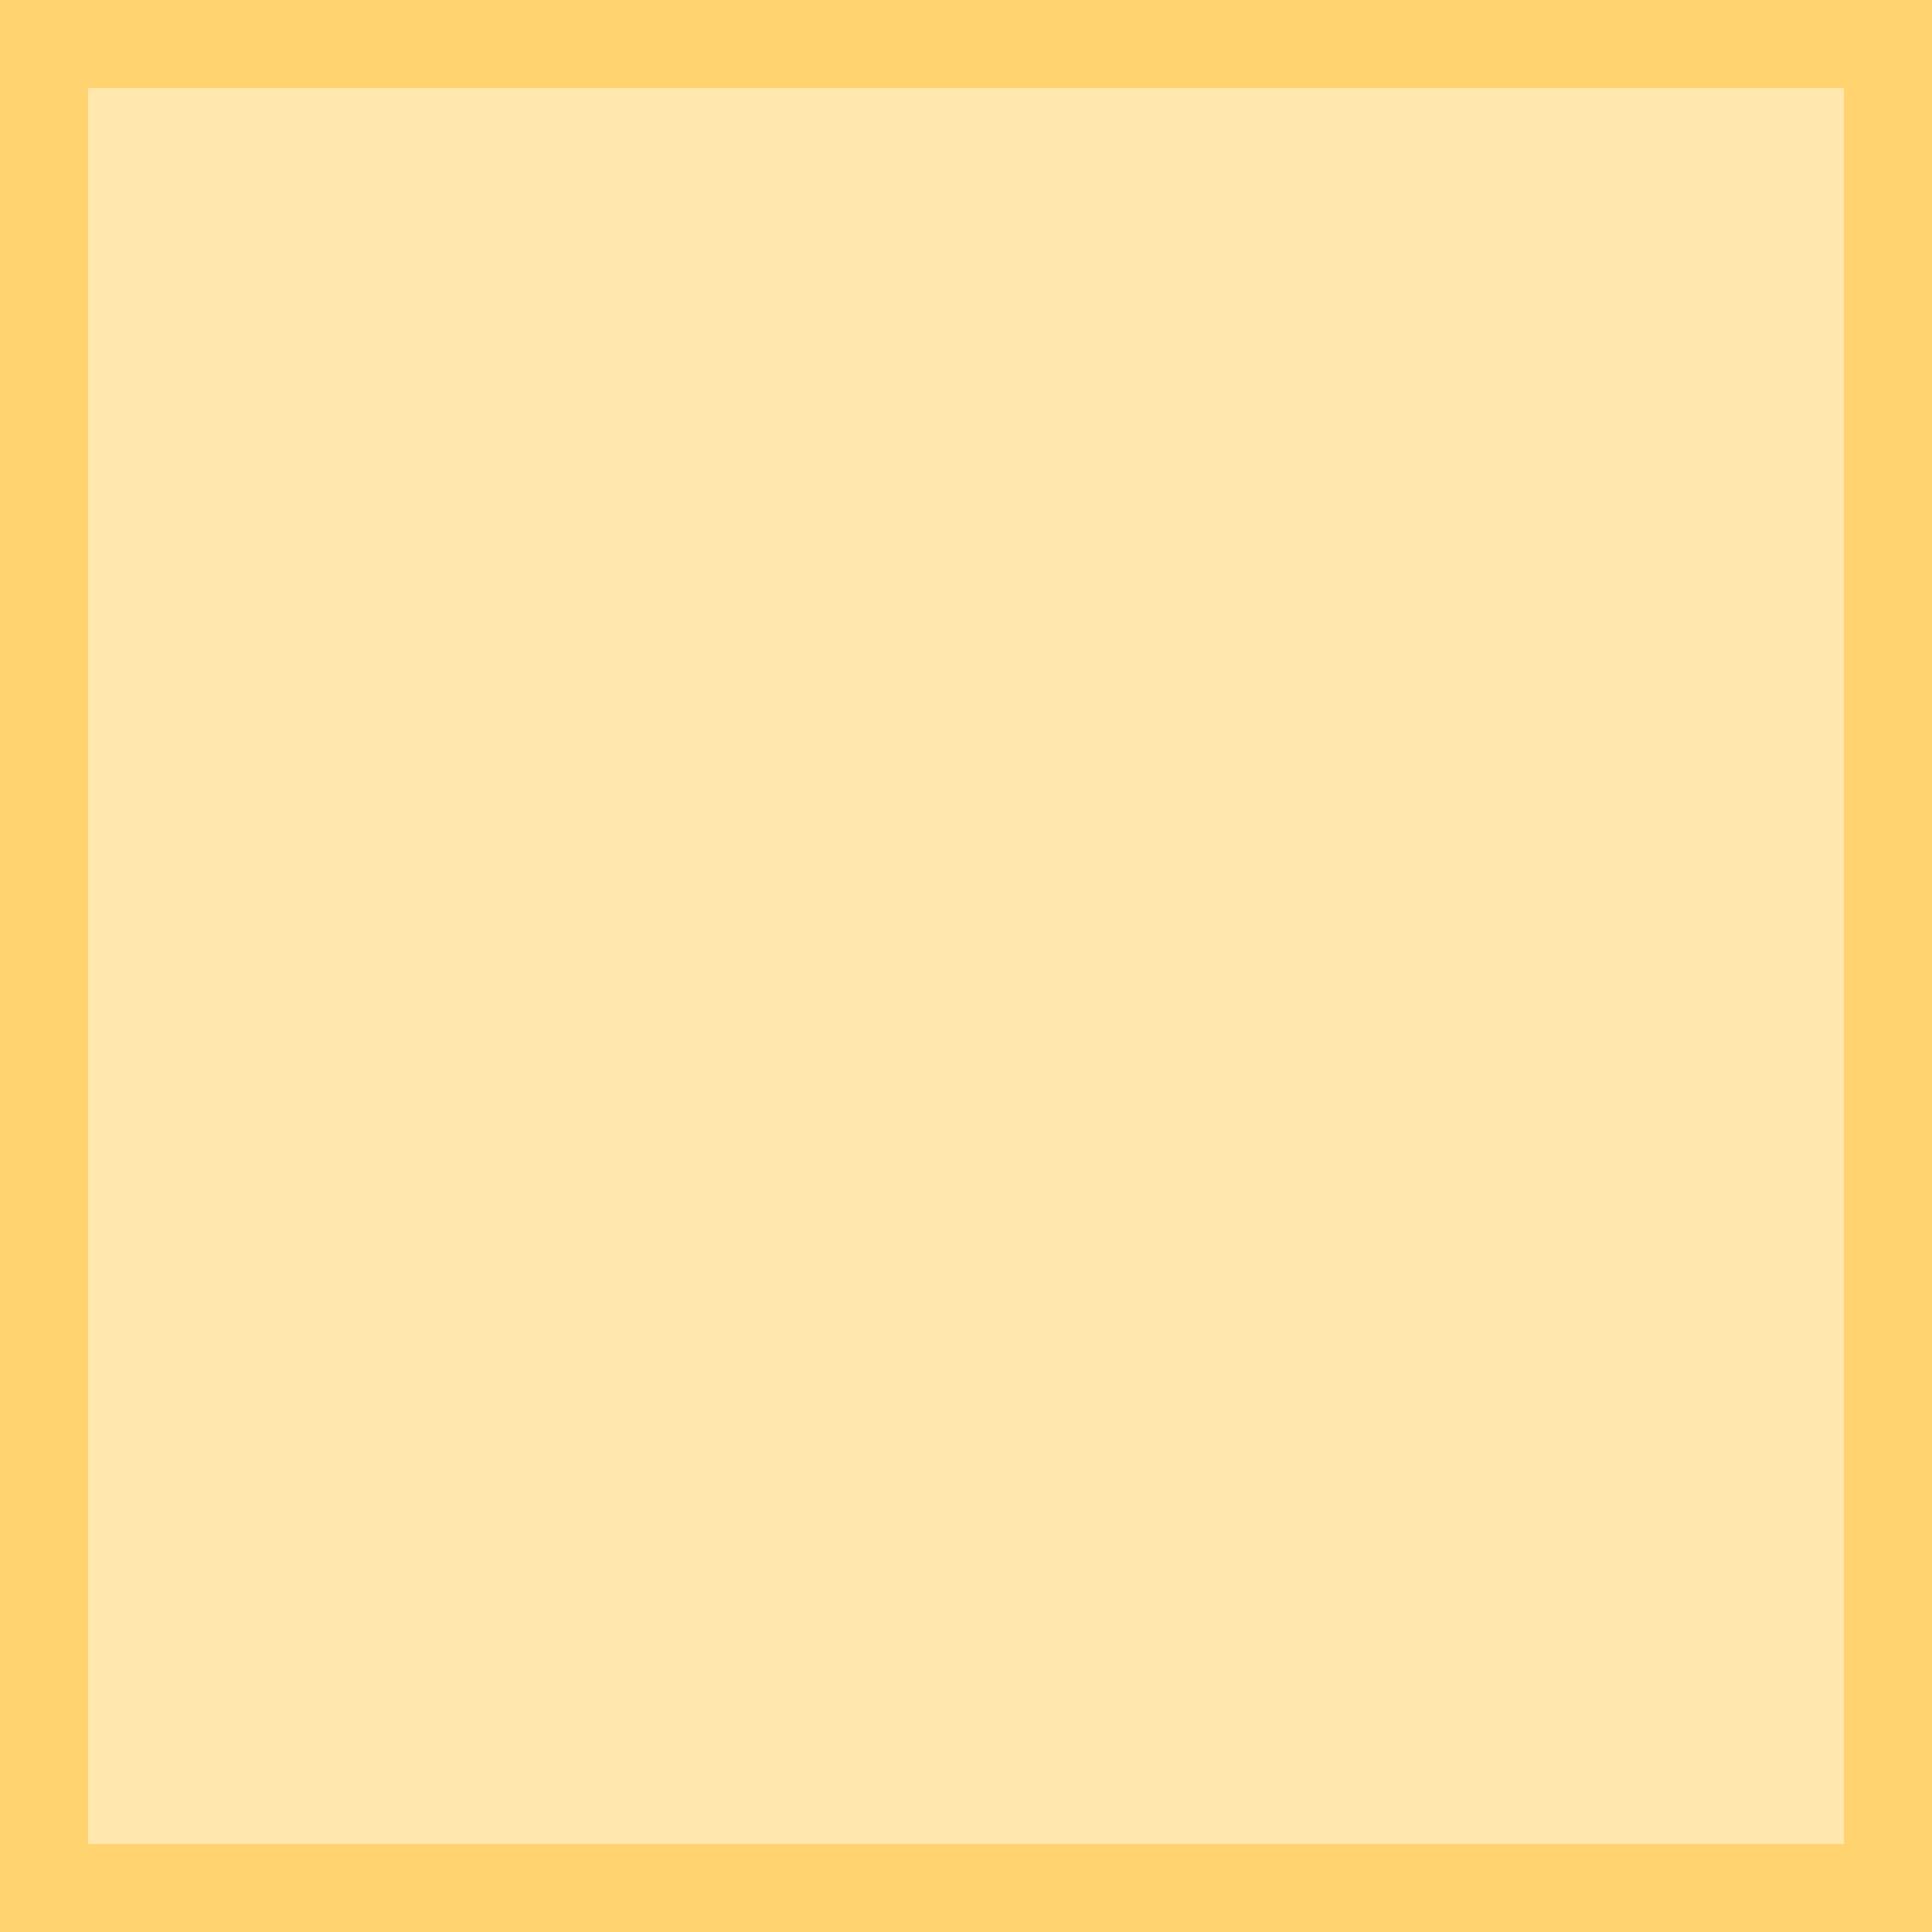
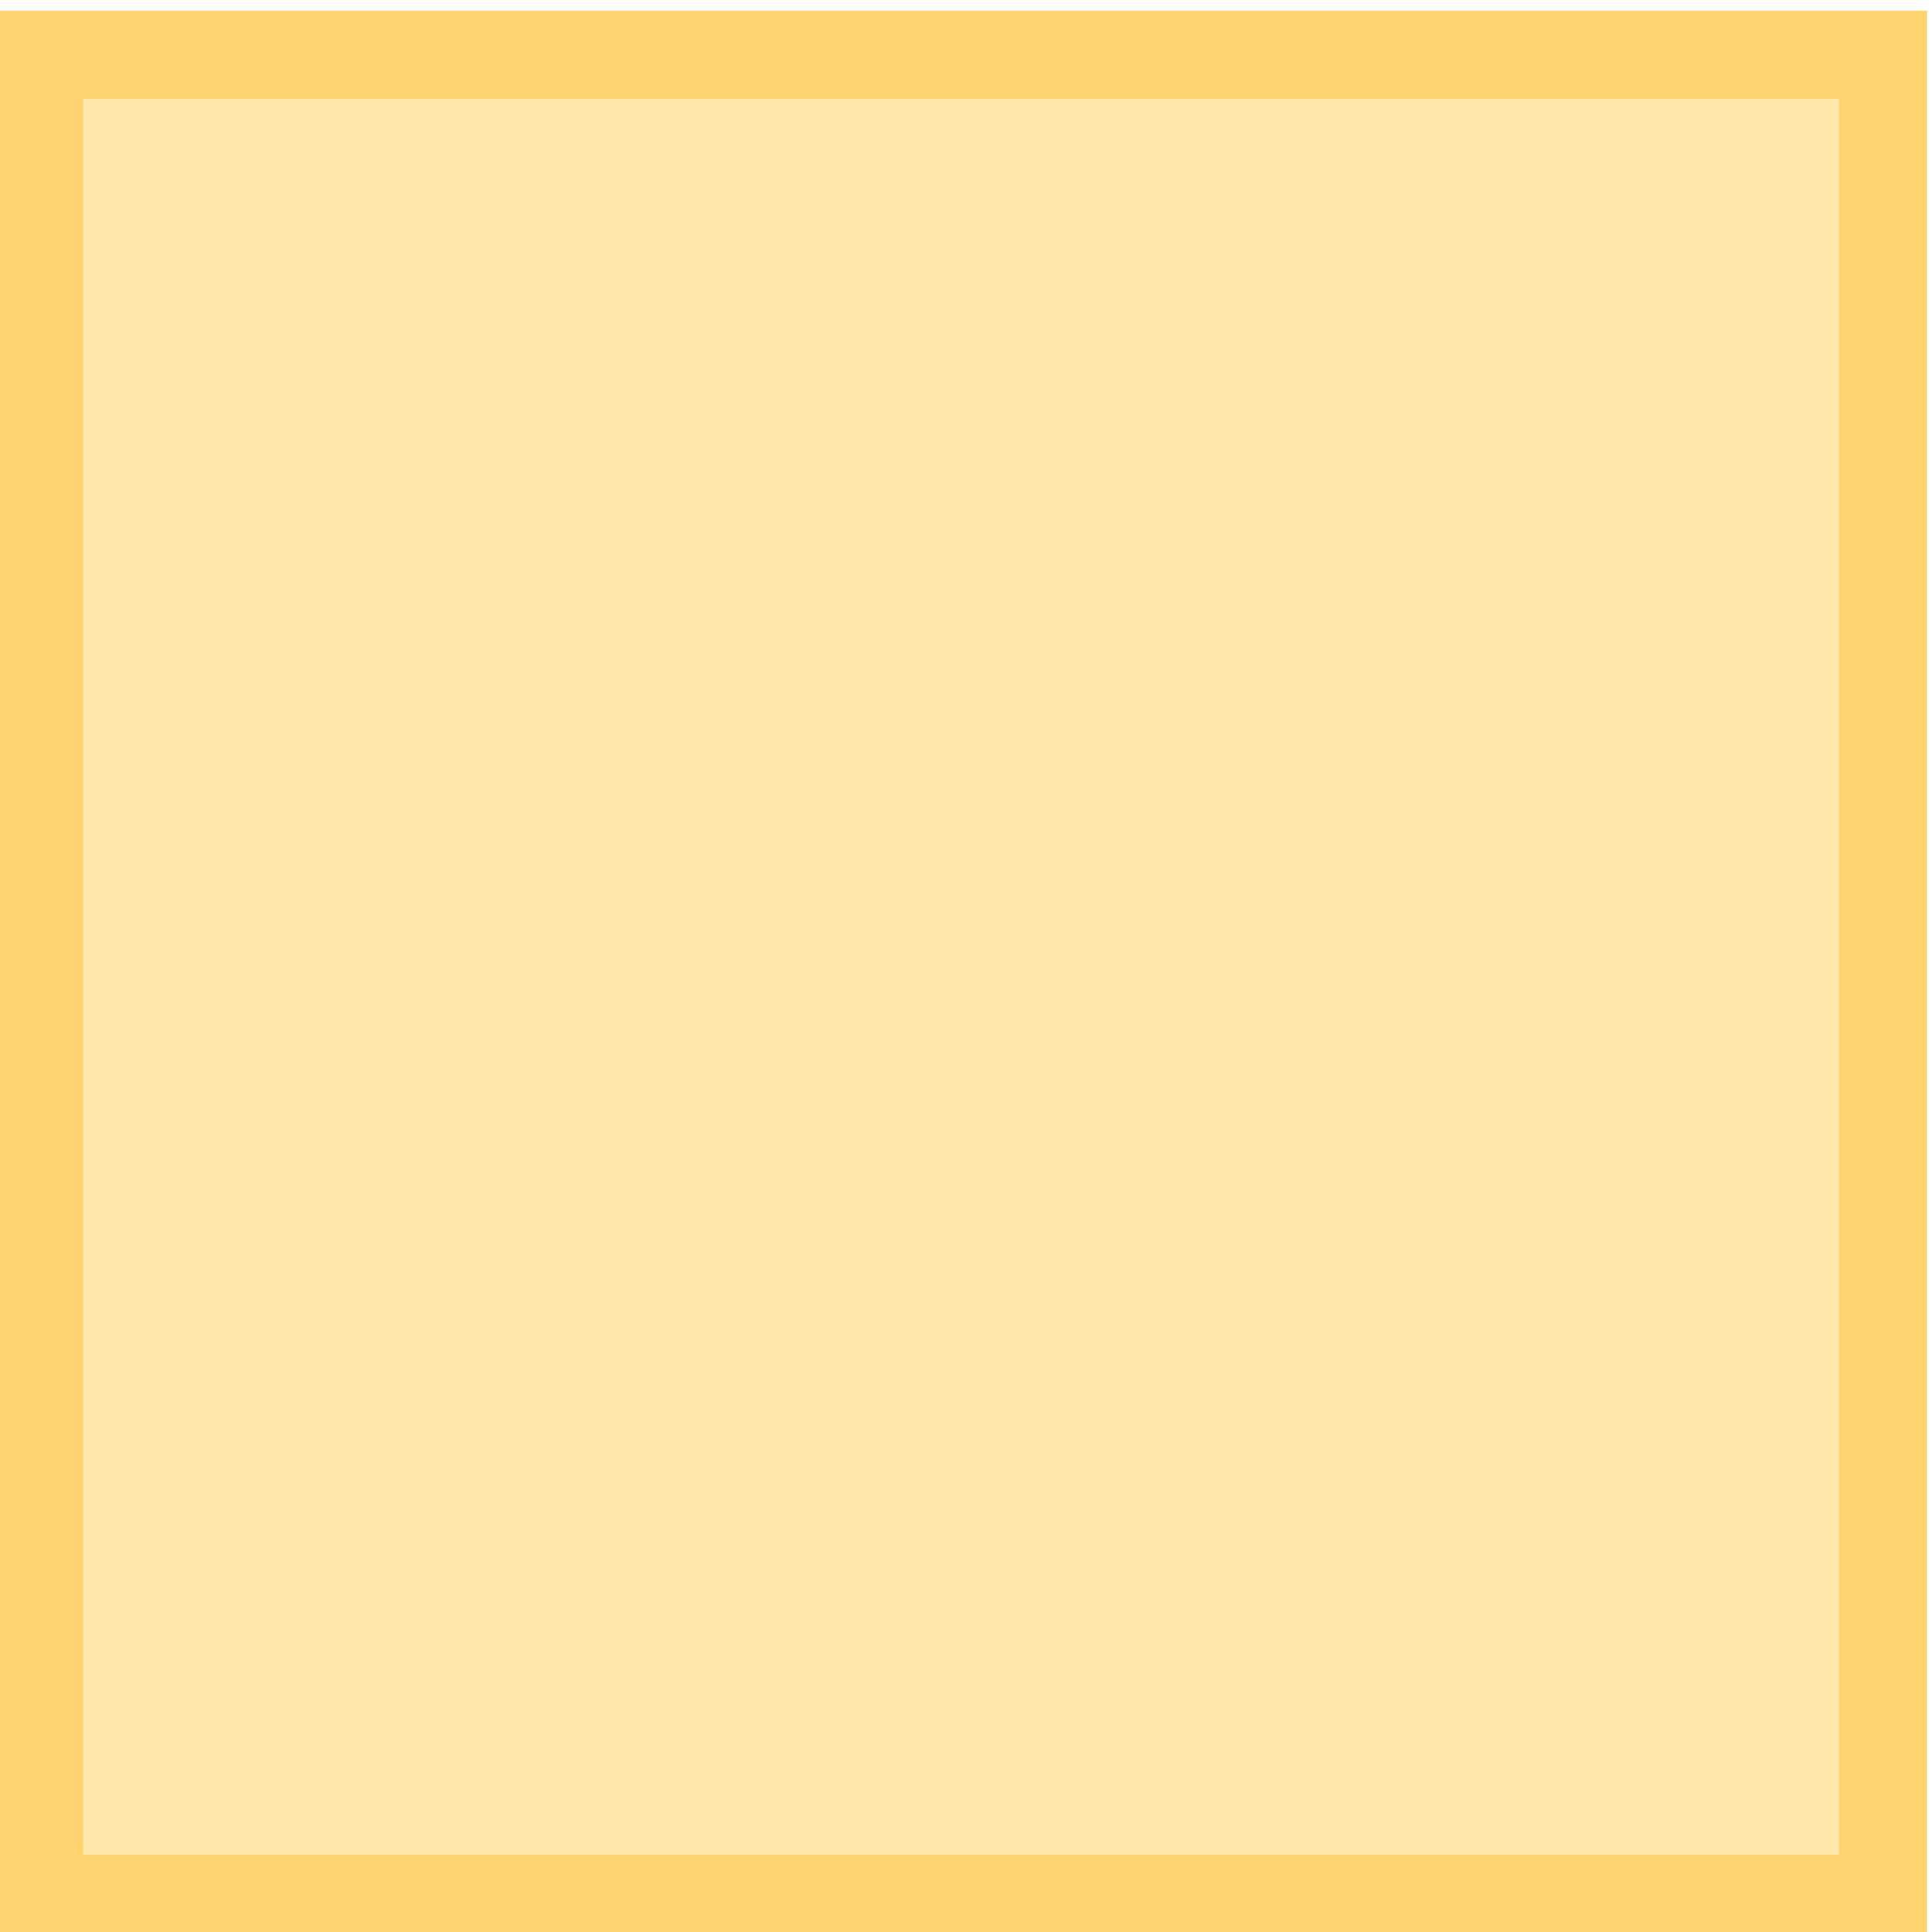
<svg xmlns="http://www.w3.org/2000/svg" width="28.333" height="28.333" viewBox="0 0 17 17" version="1.1" id="svg5">
  <defs id="defs2" />
  <g id="layer1">
-     <rect style="fill:#ffe7ad;fill-opacity:1;stroke:#ffd470;stroke-width:1.55;stroke-linecap:square;stroke-linejoin:miter;stroke-miterlimit:177;stroke-dasharray:none;stroke-opacity:1;paint-order:stroke markers fill" id="rect846" width="15.45" height="15.45" x="0.775" y="0.775" />
-     <path id="path4273" style="fill:#03cea4;stroke-width:1.6;stroke-linecap:square;stroke-miterlimit:177;paint-order:stroke markers fill" d="m -4.583,11.339 c -0.099,5.013 -3.558,5.013 -7.824,5.013 -4.266,0 -7.725,0 -7.626,-5.013 0.038,-1.912 0.894,-4.894 2.447,-6.121 1.624,-1.283 2.409,-4.299 5.178,-4.316 3.112,-0.019 3.679,2.943 5.329,4.159 1.775,1.307 2.536,4.2 2.495,6.278 z" />
-     <path style="fill:#ef476f;fill-opacity:1;stroke:none;stroke-width:1.935;stroke-linecap:square;stroke-linejoin:miter;stroke-miterlimit:177;stroke-dasharray:none;stroke-opacity:1;paint-order:stroke markers fill" id="path5405" transform="matrix(0.8112172,0.584745,-0.2784274,0.9604573,0,0)" d="m -12.066,19.222 a 1.709,3.454 0 0 1 -1.378,3.389 1.709,3.454 0 0 1 -1.911,-2.078 1.709,3.454 0 0 1 0.639,-4.192 1.709,3.454 0 0 1 2.158,0.456 l -1.216,2.426 z" />
-     <path style="fill:#ef476f;fill-opacity:1;stroke:none;stroke-width:1.935;stroke-linecap:square;stroke-linejoin:miter;stroke-miterlimit:177;stroke-dasharray:none;stroke-opacity:1;paint-order:stroke markers fill" id="path5405-3" transform="matrix(-0.8166293,0.5771626,0.2835258,0.9589646,0,0)" d="M 12.799,4.095 A 1.697,3.392 0 0 1 11.385,7.439 1.697,3.392 0 0 1 9.499,5.21 1.697,3.392 0 0 1 10.284,1.122 1.697,3.392 0 0 1 12.432,1.989 l -1.33,2.106 z" />
-     <path id="rect7294" style="fill:#f0f0dc;fill-opacity:1;stroke-width:3.742;stroke-linecap:square;stroke-miterlimit:177;paint-order:stroke markers fill" d="m -14.843,3.024 c 0.276,-0.216 0.584,-0.932 1.883,-0.692 -0.711,0.69 -0.887,1.439 -0.671,2.919 0,0 -0.524,0.121 -1.212,-2.227 z" />
-     <path id="rect7294-6" style="fill:#f0f0dc;fill-opacity:1;stroke-width:3.742;stroke-linecap:square;stroke-miterlimit:177;paint-order:stroke markers fill" d="M -9.507,3.195 C -9.705,2.98 -10.034,2.153 -11.394,2.263 c 0.737,0.683 0.81,1.553 0.594,3.034 0,0 0.709,-0.597 1.293,-2.103 z" />
+     <rect style="fill:#ffe7ad;fill-opacity:1;stroke:#ffd470;stroke-width:3.028;stroke-linejoin:round;stroke-miterlimit:177;stroke-dasharray:none;stroke-opacity:1;paint-order:stroke markers fill" id="rect854" width="33.41" height="33.41" x="32.322" y="-3.953" ry="5.561" />
+     <rect style="fill:#ffe7ad;fill-opacity:1;stroke:#ffd470;stroke-width:1.55;stroke-linecap:square;stroke-linejoin:miter;stroke-miterlimit:177;stroke-dasharray:none;stroke-opacity:1;paint-order:stroke markers fill" id="rect846" width="15.45" height="15.45" x="0.732" y="0.869" />
+     <g id="g12547" transform="matrix(-1.859701,0,0,-1.859701,139.667,33.24463)">
+       <path id="path4273" style="fill:#03cea4;stroke-width:1.716;stroke-linecap:square;stroke-miterlimit:177;paint-order:stroke markers fill" d="m 57.073,13.913 c -0.105,5.422 -3.783,5.422 -8.321,5.422 -4.537,0 -8.215,0 -8.11,-5.422 0.04,-2.068 0.951,-5.293 2.603,-6.621 1.728,-1.388 2.562,-4.651 5.507,-4.669 3.309,-0.02 3.912,3.183 5.667,4.498 1.887,1.414 2.697,4.543 2.653,6.791 z" />
+       <path id="path5405" style="fill:#ef476f;stroke-width:1.935;stroke-linecap:square;stroke-miterlimit:177;paint-order:stroke markers fill" transform="matrix(0.8064712,0.5912733,-0.2740971,0.961702,0,0)" d="m 50.766,-17.43 c 0.18,2.006 -0.457,3.938 -1.43,4.337 -0.974,0.399 -1.923,-0.883 -2.131,-2.877 -0.208,-1.995 0.402,-3.963 1.37,-4.419 0.968,-0.456 1.934,0.77 2.17,2.752 l -1.764,0.885 1.764,-0.885 z" />
+       <path id="path5405-3" style="fill:#ef476f;stroke-width:1.935;stroke-linecap:square;stroke-miterlimit:177;paint-order:stroke markers fill" transform="matrix(-0.8119737,0.583694,0.2791296,0.9602534,0,0)" d="m -49.37,43.468 c 0.2,1.962 -0.417,3.884 -1.386,4.316 -0.969,0.432 -1.93,-0.785 -2.159,-2.734 -0.228,-1.949 0.361,-3.907 1.323,-4.396 0.962,-0.489 1.941,0.672 2.197,2.606 l -1.754,0.946 1.754,-0.946 z" />
+       <path id="rect7294" style="fill:#f0f0dc;fill-opacity:1;stroke-width:4.013;stroke-linecap:square;stroke-miterlimit:177;paint-order:stroke markers fill" d="m 46.162,4.918 c 0.293,-0.234 0.621,-1.008 2.003,-0.749 -0.756,0.746 -0.944,1.556 -0.714,3.158 0,0 -0.557,0.131 -1.289,-2.409 z" />
+       <path id="rect7294-6" style="fill:#f0f0dc;fill-opacity:1;stroke-width:4.013;stroke-linecap:square;stroke-miterlimit:177;paint-order:stroke markers fill" d="M 51.836,5.103 C 51.626,4.871 51.276,3.976 49.829,4.096 c 0.784,0.739 0.862,1.68 0.632,3.282 0,0 0.754,-0.645 1.375,-2.274 z" />
+       <path id="rect26052" style="fill:#f0f0dc;fill-opacity:1;stroke-width:2.179;stroke-linejoin:round;stroke-miterlimit:177;paint-order:stroke markers fill" d="m 54.431,15.773 c -1.743,-2.927 -1.732,-2.93 -1.026,-6.236 1.41,2.794 1.383,2.789 1.026,6.236 z" />
+       <path id="rect26052-2" style="fill:#f0f0dc;fill-opacity:1;stroke-width:2.179;stroke-linejoin:round;stroke-miterlimit:177;paint-order:stroke markers fill" d="m 43.74,15.876 c 1.743,-2.927 1.732,-2.93 1.026,-6.236 -1.41,2.794 -1.383,2.789 -1.026,6.236 z" />
+     </g>
    <rect style="fill:#03cea4;fill-opacity:1;stroke:#03be96;stroke-width:1.562;stroke-linecap:round;stroke-linejoin:miter;stroke-miterlimit:177;stroke-dasharray:none;stroke-opacity:1;paint-order:stroke fill markers" id="rect13313" width="15.092" height="15.064" x="-38.341" y="1.113" ry="4.749" />
    <path id="rect16266" style="fill:#ef476f;stroke-width:1.34;stroke-linejoin:round;stroke-miterlimit:177;paint-order:stroke markers fill" d="m 2.327,-18.164 c 3.912,-2.159 6.704,2.28 6.704,2.28 0,0 4.146,-4.283 6.348,-2.392 5.6,4.811 -4.632,14.782 -6.18,14.88 -5.724,-1.193 -10.618,-12.7 -6.871,-14.768 z" />
    <path id="rect20454" style="fill:#ef476f;stroke-width:1.413;stroke-linejoin:round;stroke-miterlimit:177;paint-order:stroke markers fill" d="m -15.963,-12.532 1.498,0.564 1.903,-0.564 c 3.2,-0.949 6.024,2.687 6.024,6.024 0,3.338 -2.687,6.024 -6.024,6.024 0,0 -1.01,-0.86 -1.625,-0.871 -0.659,-0.012 -1.776,0.871 -1.776,0.871 -2.361,1.158 -6.024,-2.687 -6.024,-6.024 0,-3.338 3.008,-7.16 6.024,-6.024 z" />
    <path id="rect20679" style="fill:#03cea4;stroke-width:1.6;stroke-linejoin:round;stroke-miterlimit:177;paint-order:stroke markers fill" d="m -14.033,-10.576 c -0.714,0.079 -0.92,-2.783 -2.031,-2.364 -1.65,0.623 -3.149,0.232 -3.433,-2.08 5.66,-4.073 7.257,2.529 5.463,4.444 z" />
    <path id="path24936" style="fill:#f0f0dc;stroke-width:6.047;stroke-linejoin:round;stroke-miterlimit:177;paint-order:stroke markers fill" d="m -8.842,-9.427 c 0.529,0.156 1.731,1.873 1.227,3.473 -1.538,4.88 -3.507,-3.921 -1.227,-3.473 z" />
+     <path id="rect12571" style="fill:#26547c;fill-opacity:0.459;stroke:none;stroke-width:5.884;stroke-linejoin:round;stroke-miterlimit:177;paint-order:stroke markers fill" d="M 49,3.413 C 46.275,3.585 45.037,3.787 41.759,2.881 l 2.928,-4.969 c 1.831,2.333 1.992,3.929 4.313,5.501 z" />
+     <path id="rect12571-7" style="fill:#26547c;fill-opacity:0.459;stroke:none;stroke-width:5.111;stroke-linejoin:round;stroke-miterlimit:177;paint-order:stroke markers fill" d="M 49.705,9.008 C 47.337,9.157 46.262,9.332 43.415,8.546 l 2.543,-4.316 c 1.591,2.026 1.73,3.413 3.747,4.779 z" />
+     <path id="rect12571-7-5" style="fill:#26547c;fill-opacity:0.459;stroke:none;stroke-width:4.55;stroke-linejoin:round;stroke-miterlimit:177;paint-order:stroke markers fill" d="m 49.391,14.244 c -2.108,0.133 -3.065,0.289 -5.6,-0.412 l 2.264,-3.843 c 1.416,1.804 1.54,3.039 3.336,4.255 z" />
+     <path id="rect12571-7-5-6" style="fill:#26547c;fill-opacity:0.459;stroke:none;stroke-width:4.352;stroke-linejoin:round;stroke-miterlimit:177;paint-order:stroke markers fill" d="m 48.915,17.318 c -2.016,0.127 -2.931,0.276 -5.356,-0.394 L 45.222,14.792 c 1.355,1.726 1.976,1.363 3.693,2.526 z" />
+     <path id="rect12571-3" style="fill:#26547c;fill-opacity:0.459;stroke:none;stroke-width:5.565;stroke-linejoin:round;stroke-miterlimit:177;paint-order:stroke markers fill" d="m 47.924,1.669 c 2.578,0.163 3.748,0.353 6.848,-0.503 l -2.262,-3.839 -1.142,-0.026 c -1.178,1.748 -1.551,3.086 -3.445,4.368 z" />
+     <path id="rect12571-3-6" style="fill:#26547c;fill-opacity:0.459;stroke:none;stroke-width:5.111;stroke-linejoin:round;stroke-miterlimit:177;paint-order:stroke markers fill" d="m 48.392,6.764 c 2.367,0.149 3.443,0.324 6.29,-0.462 L 52.138,1.985 c -1.591,2.026 -1.73,3.413 -3.747,4.779 z" />
+     <path id="rect12571-3-6-3" style="fill:#26547c;fill-opacity:0.459;stroke:none;stroke-width:4.812;stroke-linejoin:round;stroke-miterlimit:177;paint-order:stroke markers fill" d="m 48.297,11.398 c 2.229,0.141 3.241,0.305 5.921,-0.435 L 51.824,6.899 c -1.498,1.908 -1.629,3.213 -3.527,4.499 z" />
+     <path id="rect12571-3-6-3-5" style="fill:#26547c;fill-opacity:0.459;stroke:none;stroke-width:4.403;stroke-linejoin:round;stroke-miterlimit:177;paint-order:stroke markers fill" d="m 48.561,15.916 c 2.039,0.129 2.965,0.279 5.418,-0.398 l -2.191,-3.718 c -1.37,1.746 -1.49,2.94 -3.227,4.116 z" />
+     <text xml:space="preserve" style="font-size:8.675px;line-height:1.25;font-family:'mickey m tfb';-inkscape-font-specification:'mickey m tfb';fill:#f0f0dc;fill-opacity:0.12;stroke-width:1.627" x="34.616" y="38.334" id="text33482">
+       <tspan id="tspan33480" style="font-style:normal;font-variant:normal;font-weight:bold;font-stretch:normal;font-size:8.675px;font-family:'OffBit Trial';-inkscape-font-specification:'OffBit Trial Bold';fill:#f0f0dc;fill-opacity:0.12;stroke-width:1.627" x="34.616" y="38.334">WEXEL</tspan>
+     </text>
  </g>
</svg>
